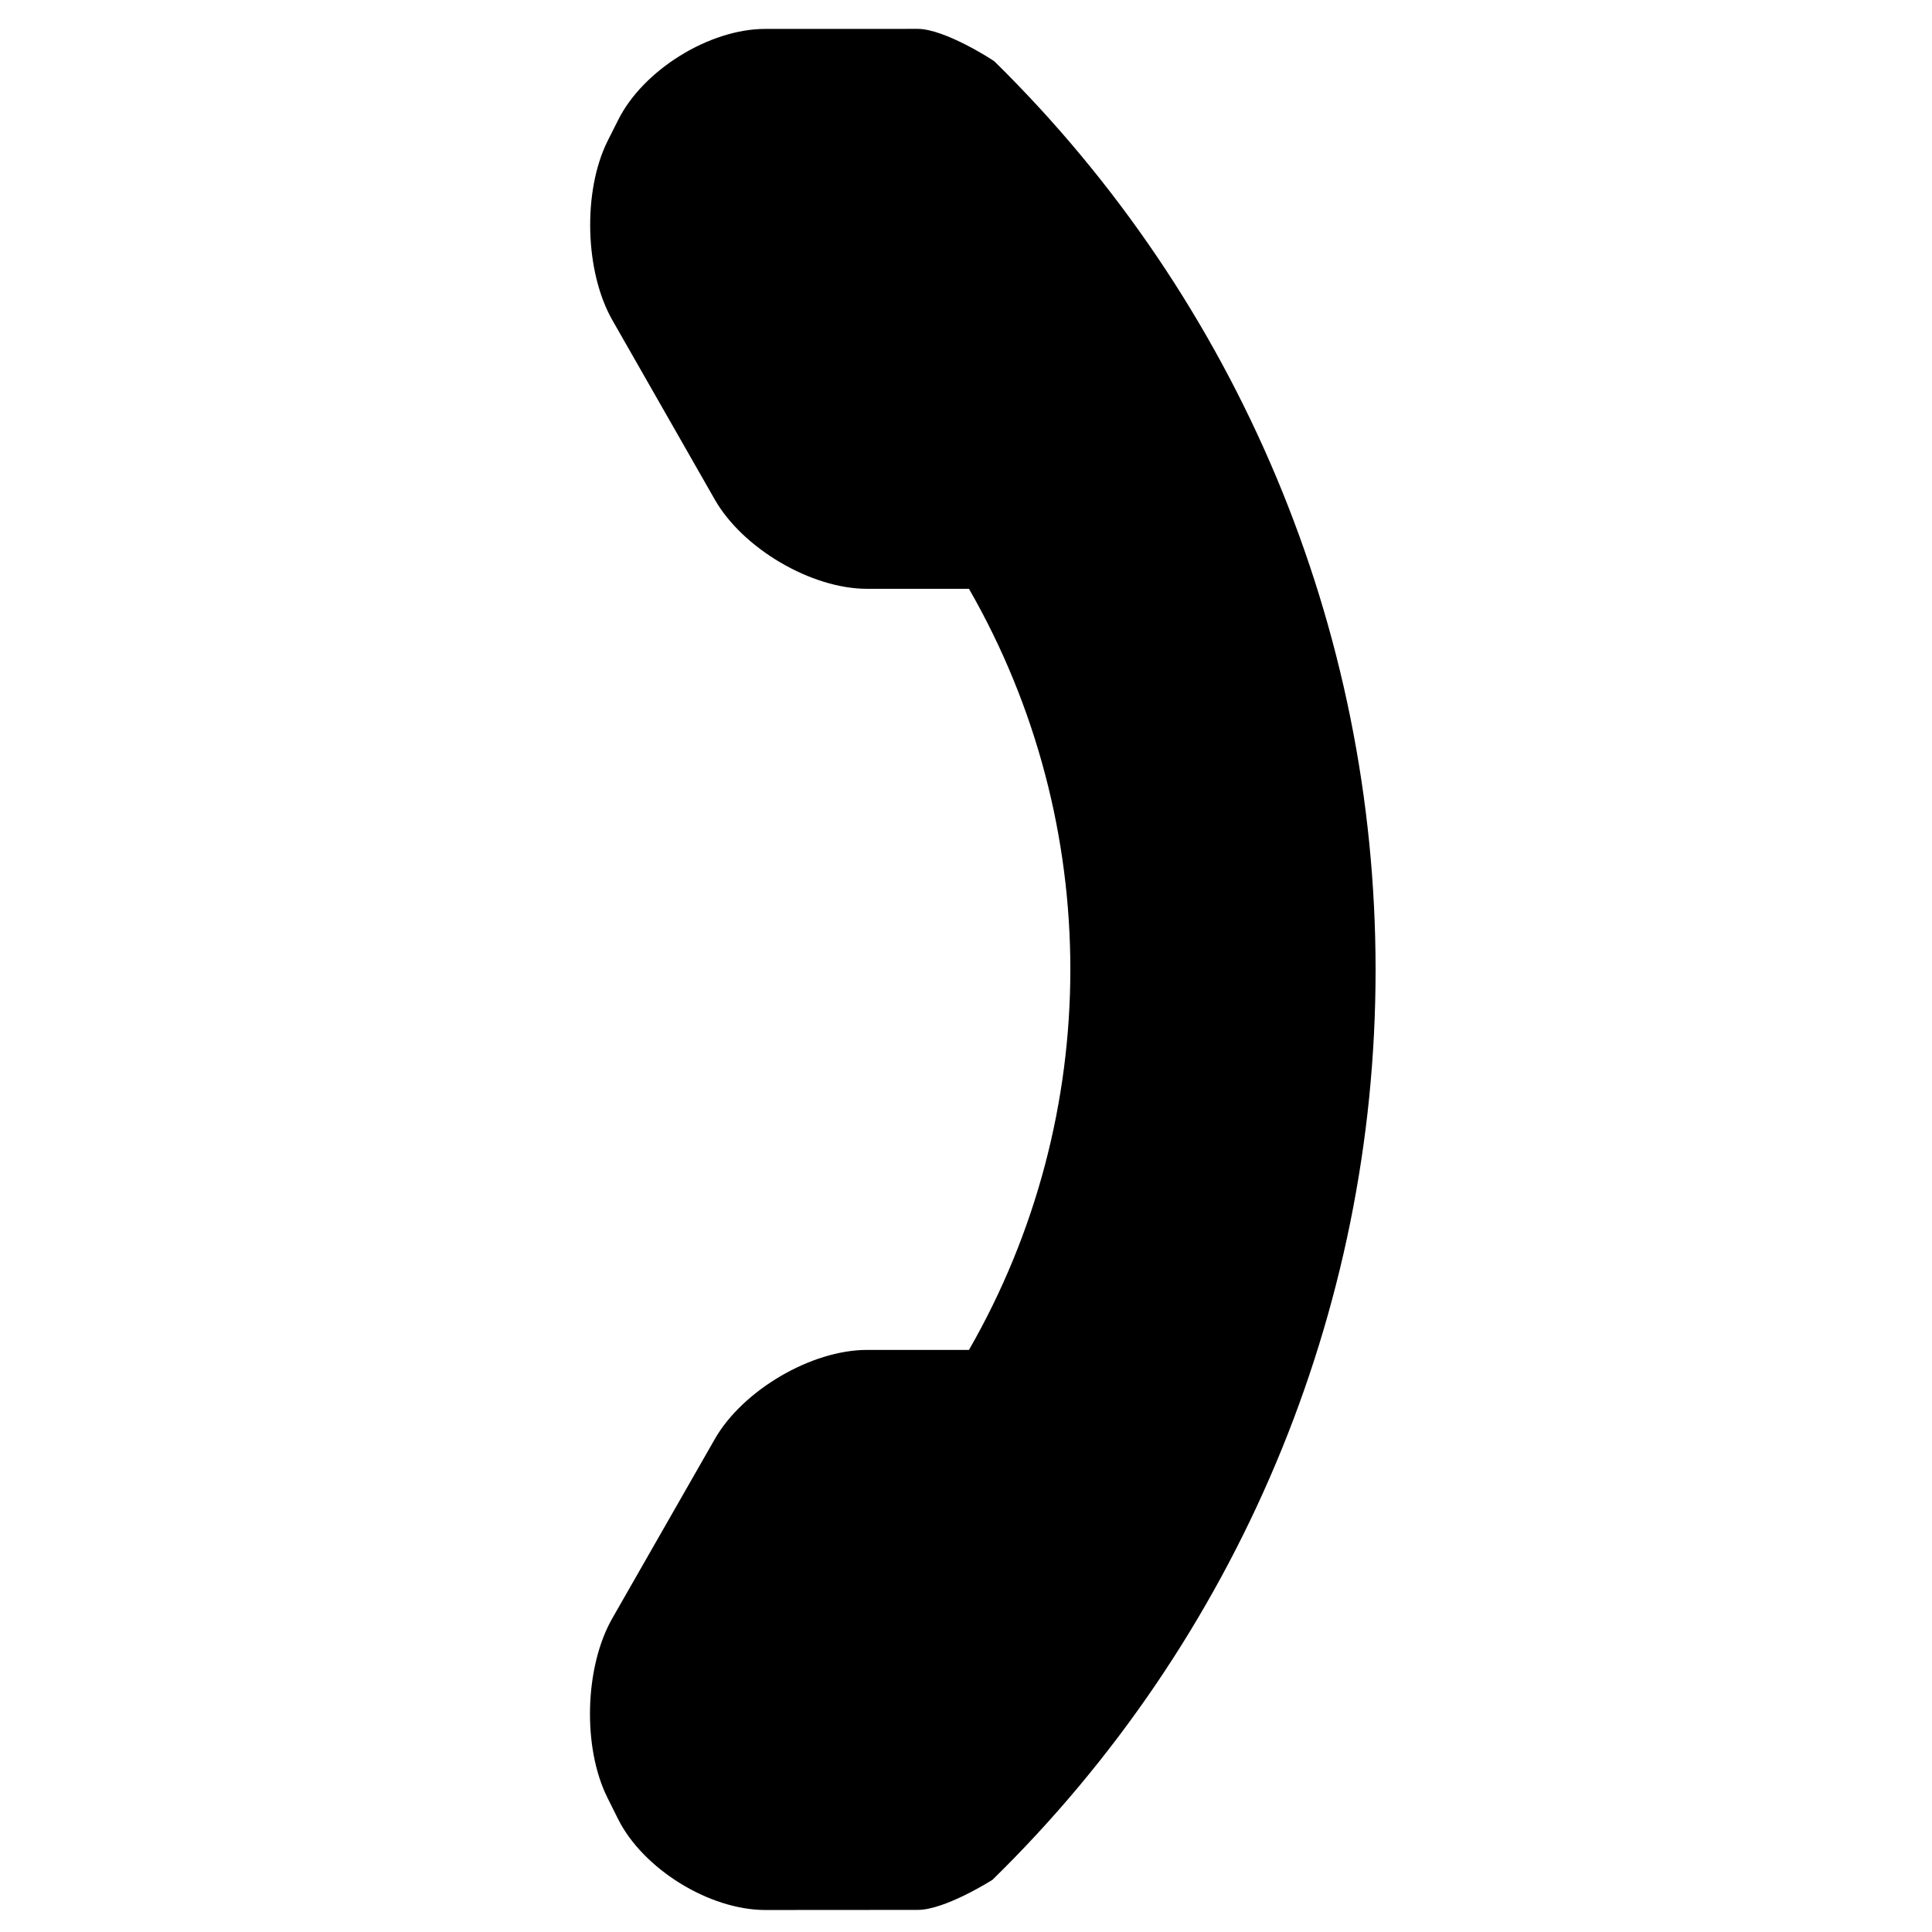
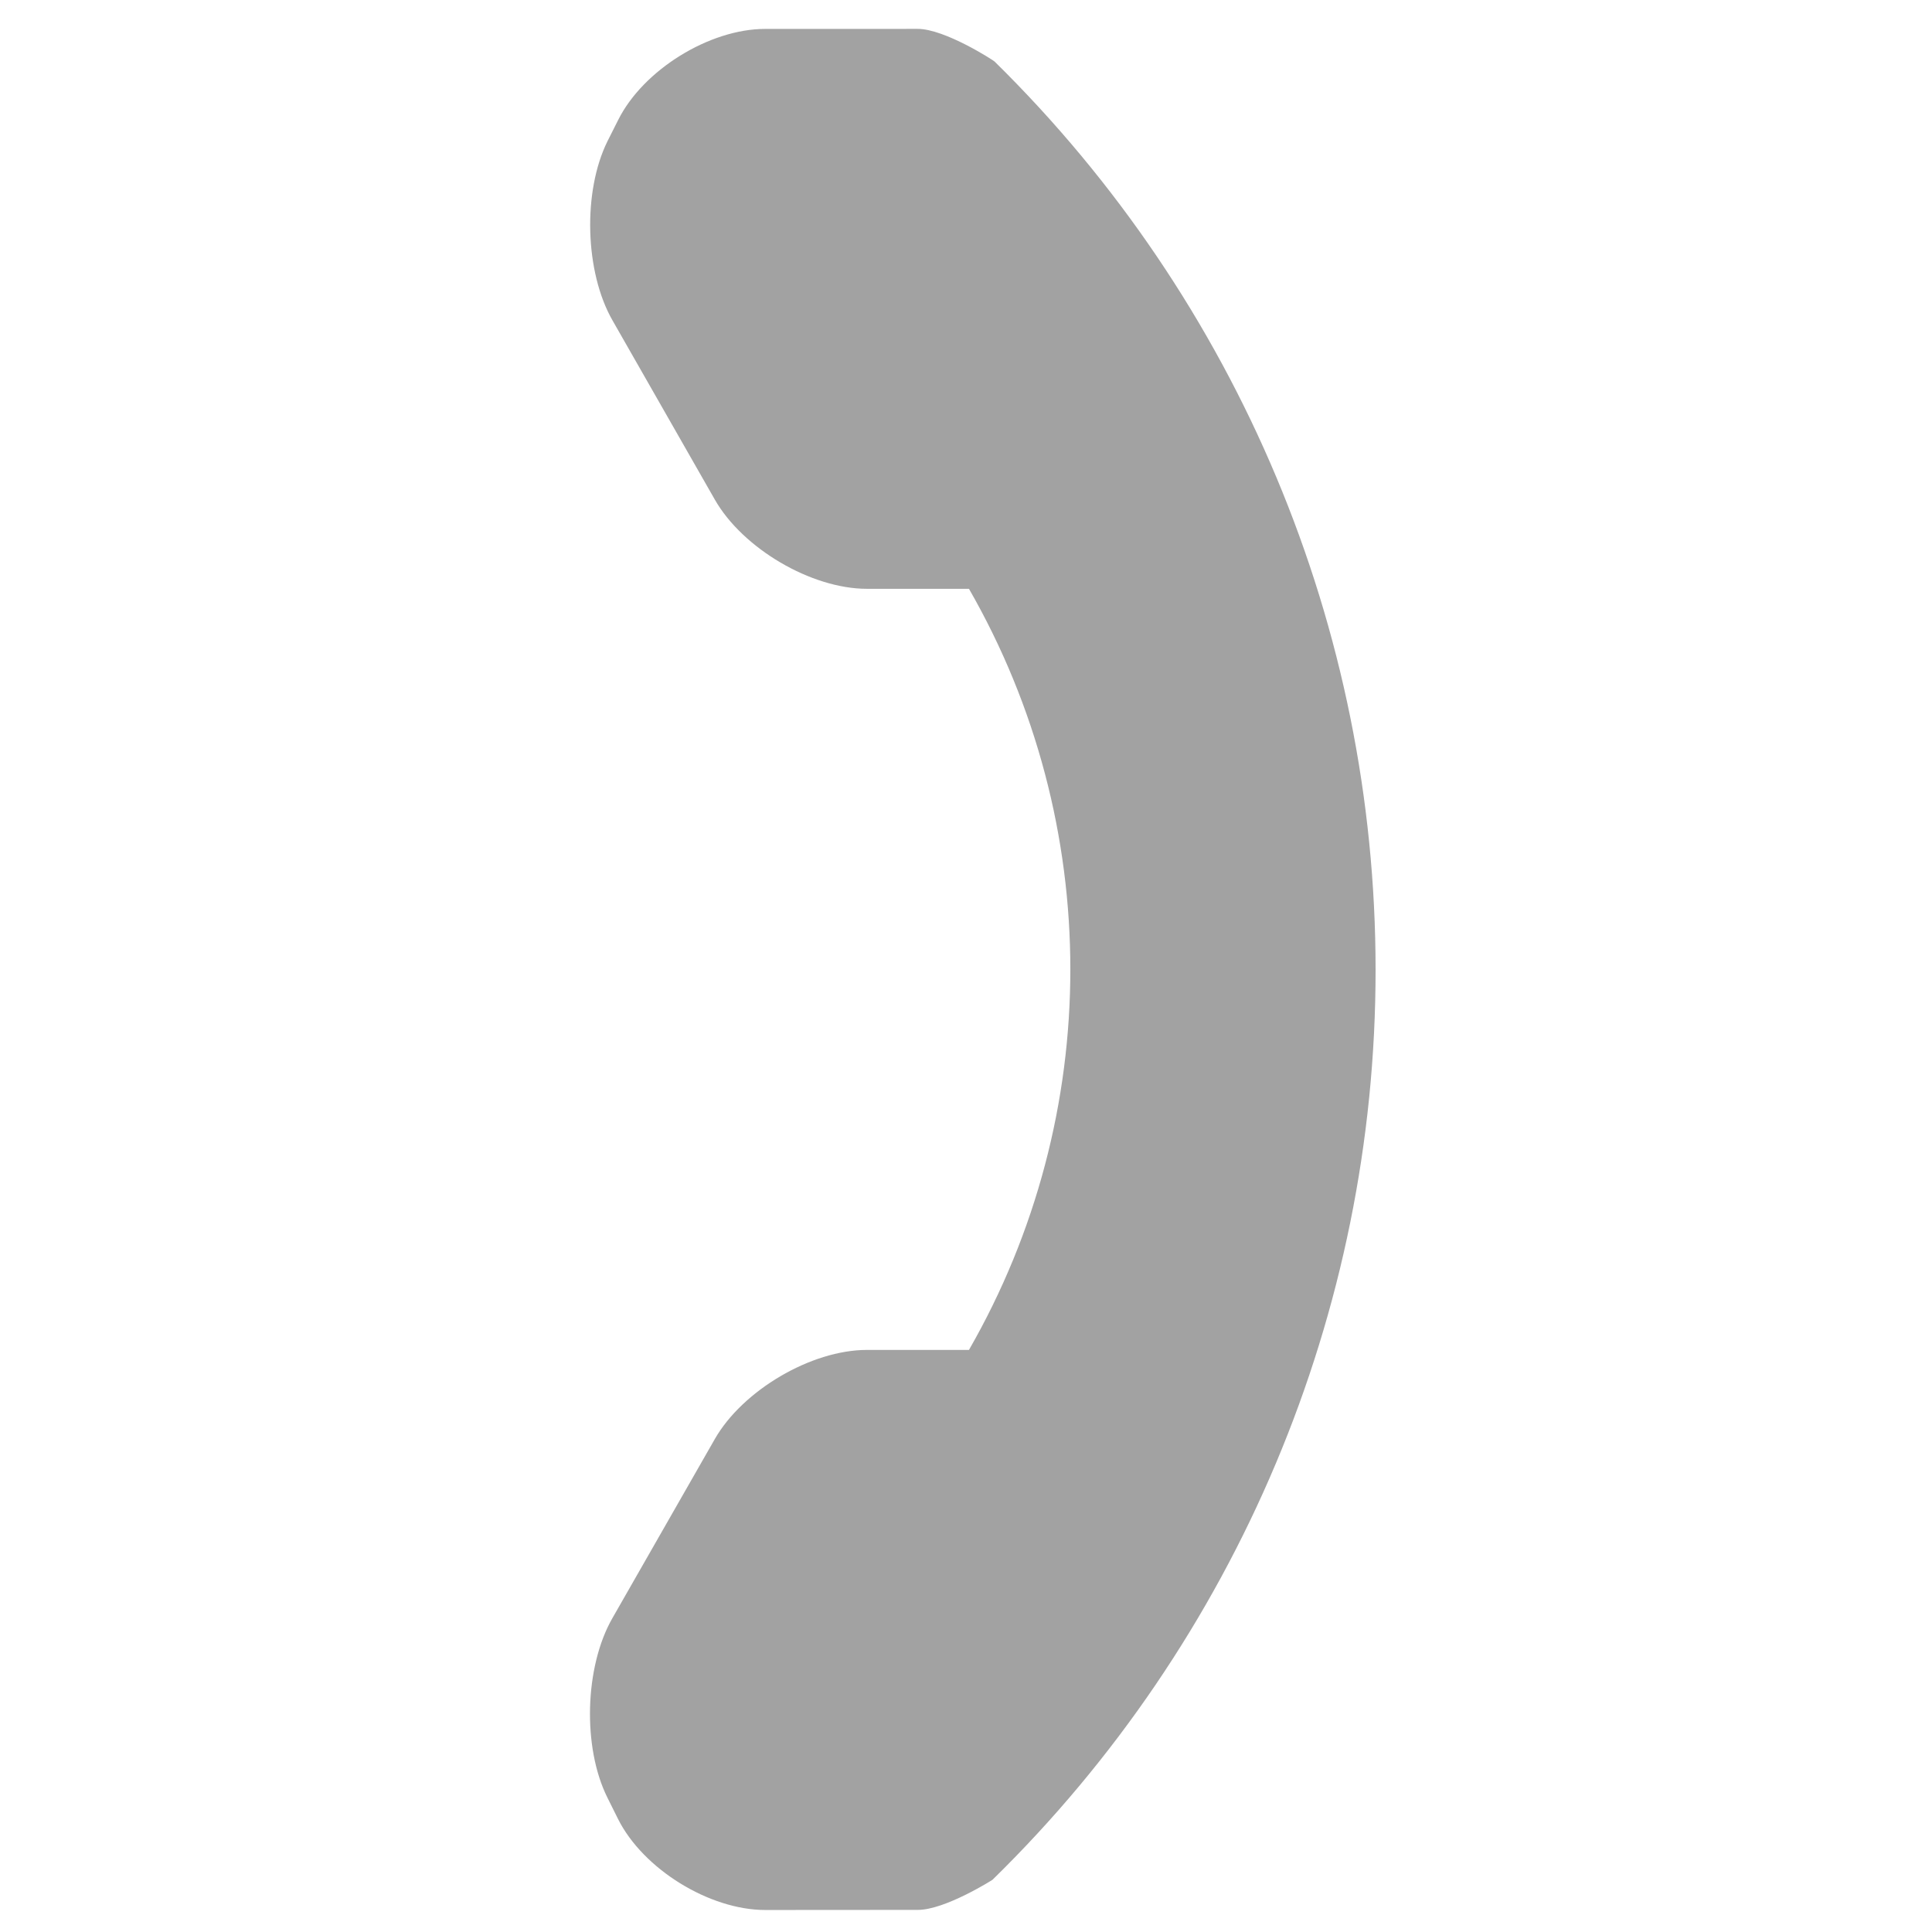
<svg xmlns="http://www.w3.org/2000/svg" height="32px" id="Layer_1" version="1.1" viewBox="0 0 32 32" width="32px" xml:space="preserve" style="enable-background:new 0 0 32 32;">
  <defs id="defs9" />
-   <g transform="matrix(-0.5954232,-0.5954232,0.5954232,-0.5954232,185.2446,-250.6903)" id="g4">
-     <path d="m -65.224,-359.142 -0.147,-0.445 c -0.353,-1.045 -1.504,-2.135 -2.563,-2.422 l -3.918,-1.07 c -1.063,-0.289 -2.578,0.1 -3.354,0.877 l -1.418,1.418 c -5.153,-1.393 -9.194,-5.434 -10.586,-10.586 l 1.418,-1.418 c 0.777,-0.777 1.166,-2.291 0.878,-3.354 l -1.068,-3.92 c -0.289,-1.063 -1.381,-2.214 -2.424,-2.563 l -0.447,-0.15 c -1.045,-0.348 -2.535,0.004 -3.313,0.781 l -2.12,2.123 c -0.38,0.377 -0.621,1.455 -0.621,1.459 -0.074,6.734 2.565,13.225 7.33,17.986 4.752,4.752 11.216,7.389 17.931,7.332 0.035,0 1.145,-0.238 1.523,-0.615 l 2.12,-2.121 c 0.775,-0.774 1.128,-2.267 0.779,-3.312 z" id="path2" />
+   <g transform="matrix(-0.5954232,-0.5954232,0.5954232,-0.5954232,185.2446,-250.6903)" id="g4" style="fill:#a2a2a2;fill-opacity:1">
+     <path d="m -65.224,-359.142 -0.147,-0.445 c -0.353,-1.045 -1.504,-2.135 -2.563,-2.422 l -3.918,-1.07 c -1.063,-0.289 -2.578,0.1 -3.354,0.877 l -1.418,1.418 c -5.153,-1.393 -9.194,-5.434 -10.586,-10.586 l 1.418,-1.418 c 0.777,-0.777 1.166,-2.291 0.878,-3.354 l -1.068,-3.92 c -0.289,-1.063 -1.381,-2.214 -2.424,-2.563 l -0.447,-0.15 c -1.045,-0.348 -2.535,0.004 -3.313,0.781 l -2.12,2.123 c -0.38,0.377 -0.621,1.455 -0.621,1.459 -0.074,6.734 2.565,13.225 7.33,17.986 4.752,4.752 11.216,7.389 17.931,7.332 0.035,0 1.145,-0.238 1.523,-0.615 l 2.12,-2.121 c 0.775,-0.774 1.128,-2.267 0.779,-3.312 z" id="path2" style="fill:#a2a2a2;fill-opacity:1" />
  </g>
</svg>
